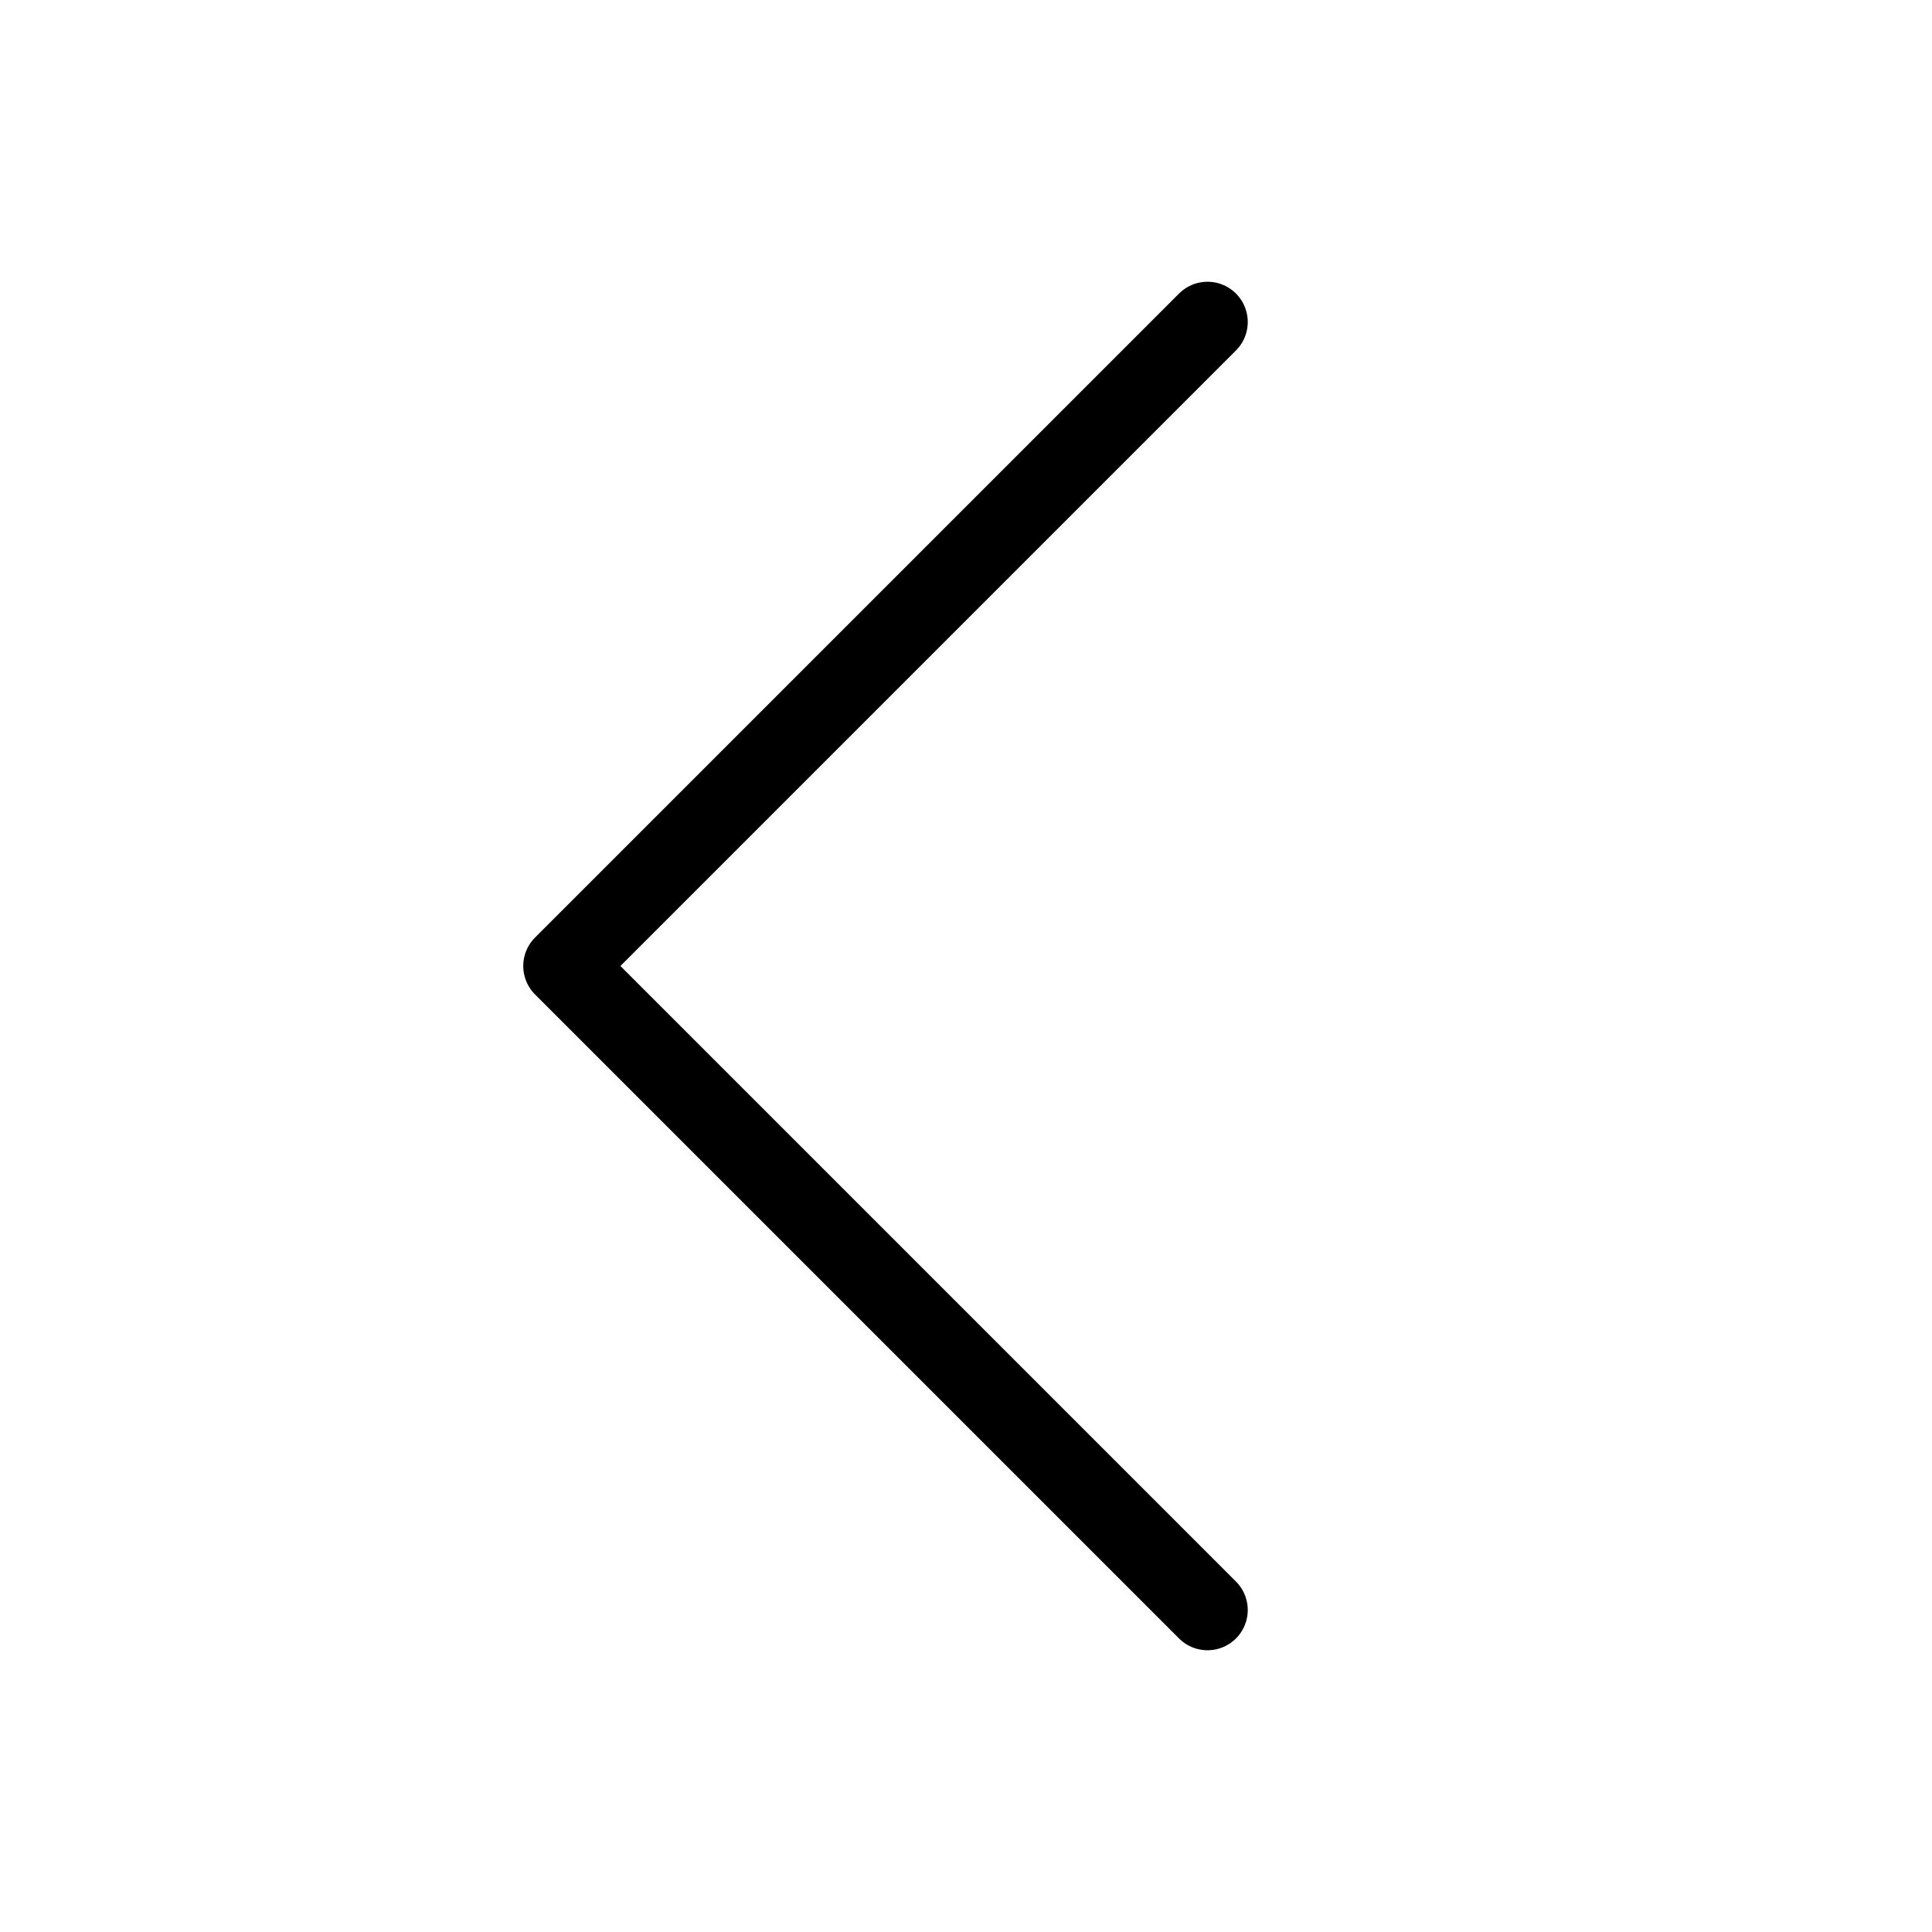
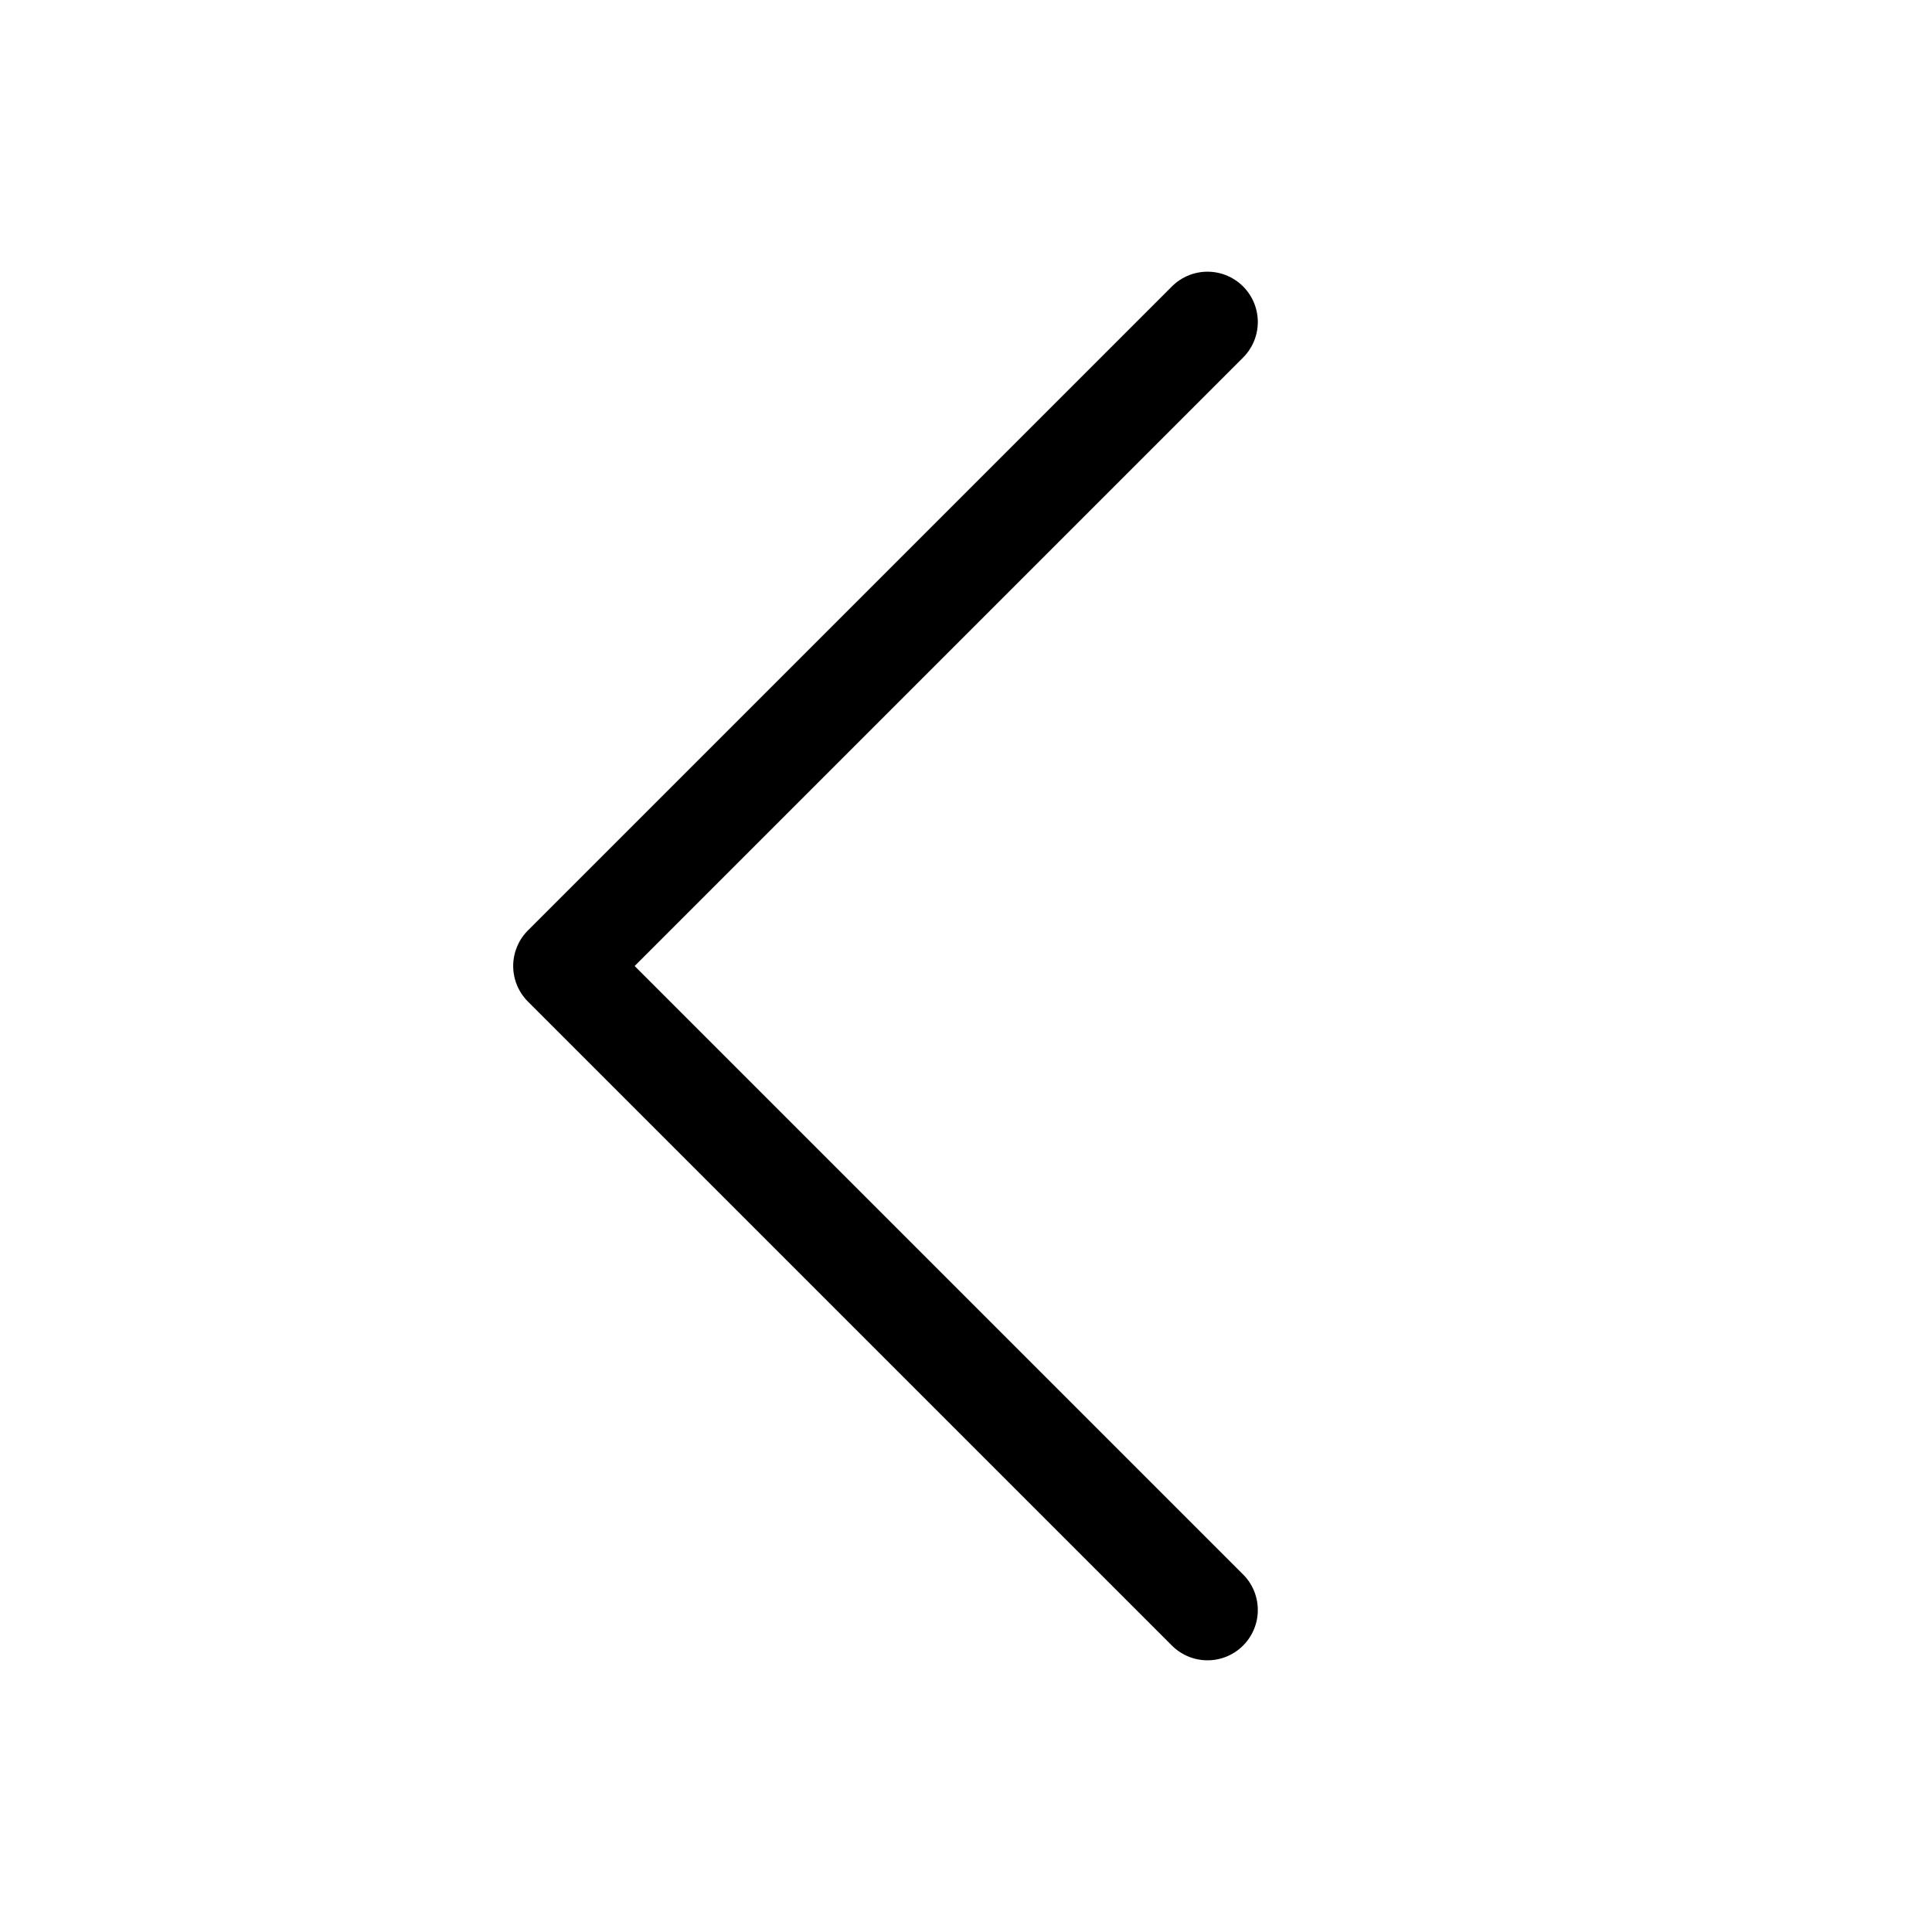
<svg xmlns="http://www.w3.org/2000/svg" viewBox="0 0 96 96" width="96" height="96">
-   <g fill="none" stroke="#000000" stroke-width="4" stroke-linecap="round" stroke-linejoin="round">
+   <g fill="none" stroke="#000000" stroke-width="5" stroke-linecap="round" stroke-linejoin="round">
    <path d="M60 16 L28 48 L60 80" />
  </g>
</svg>
